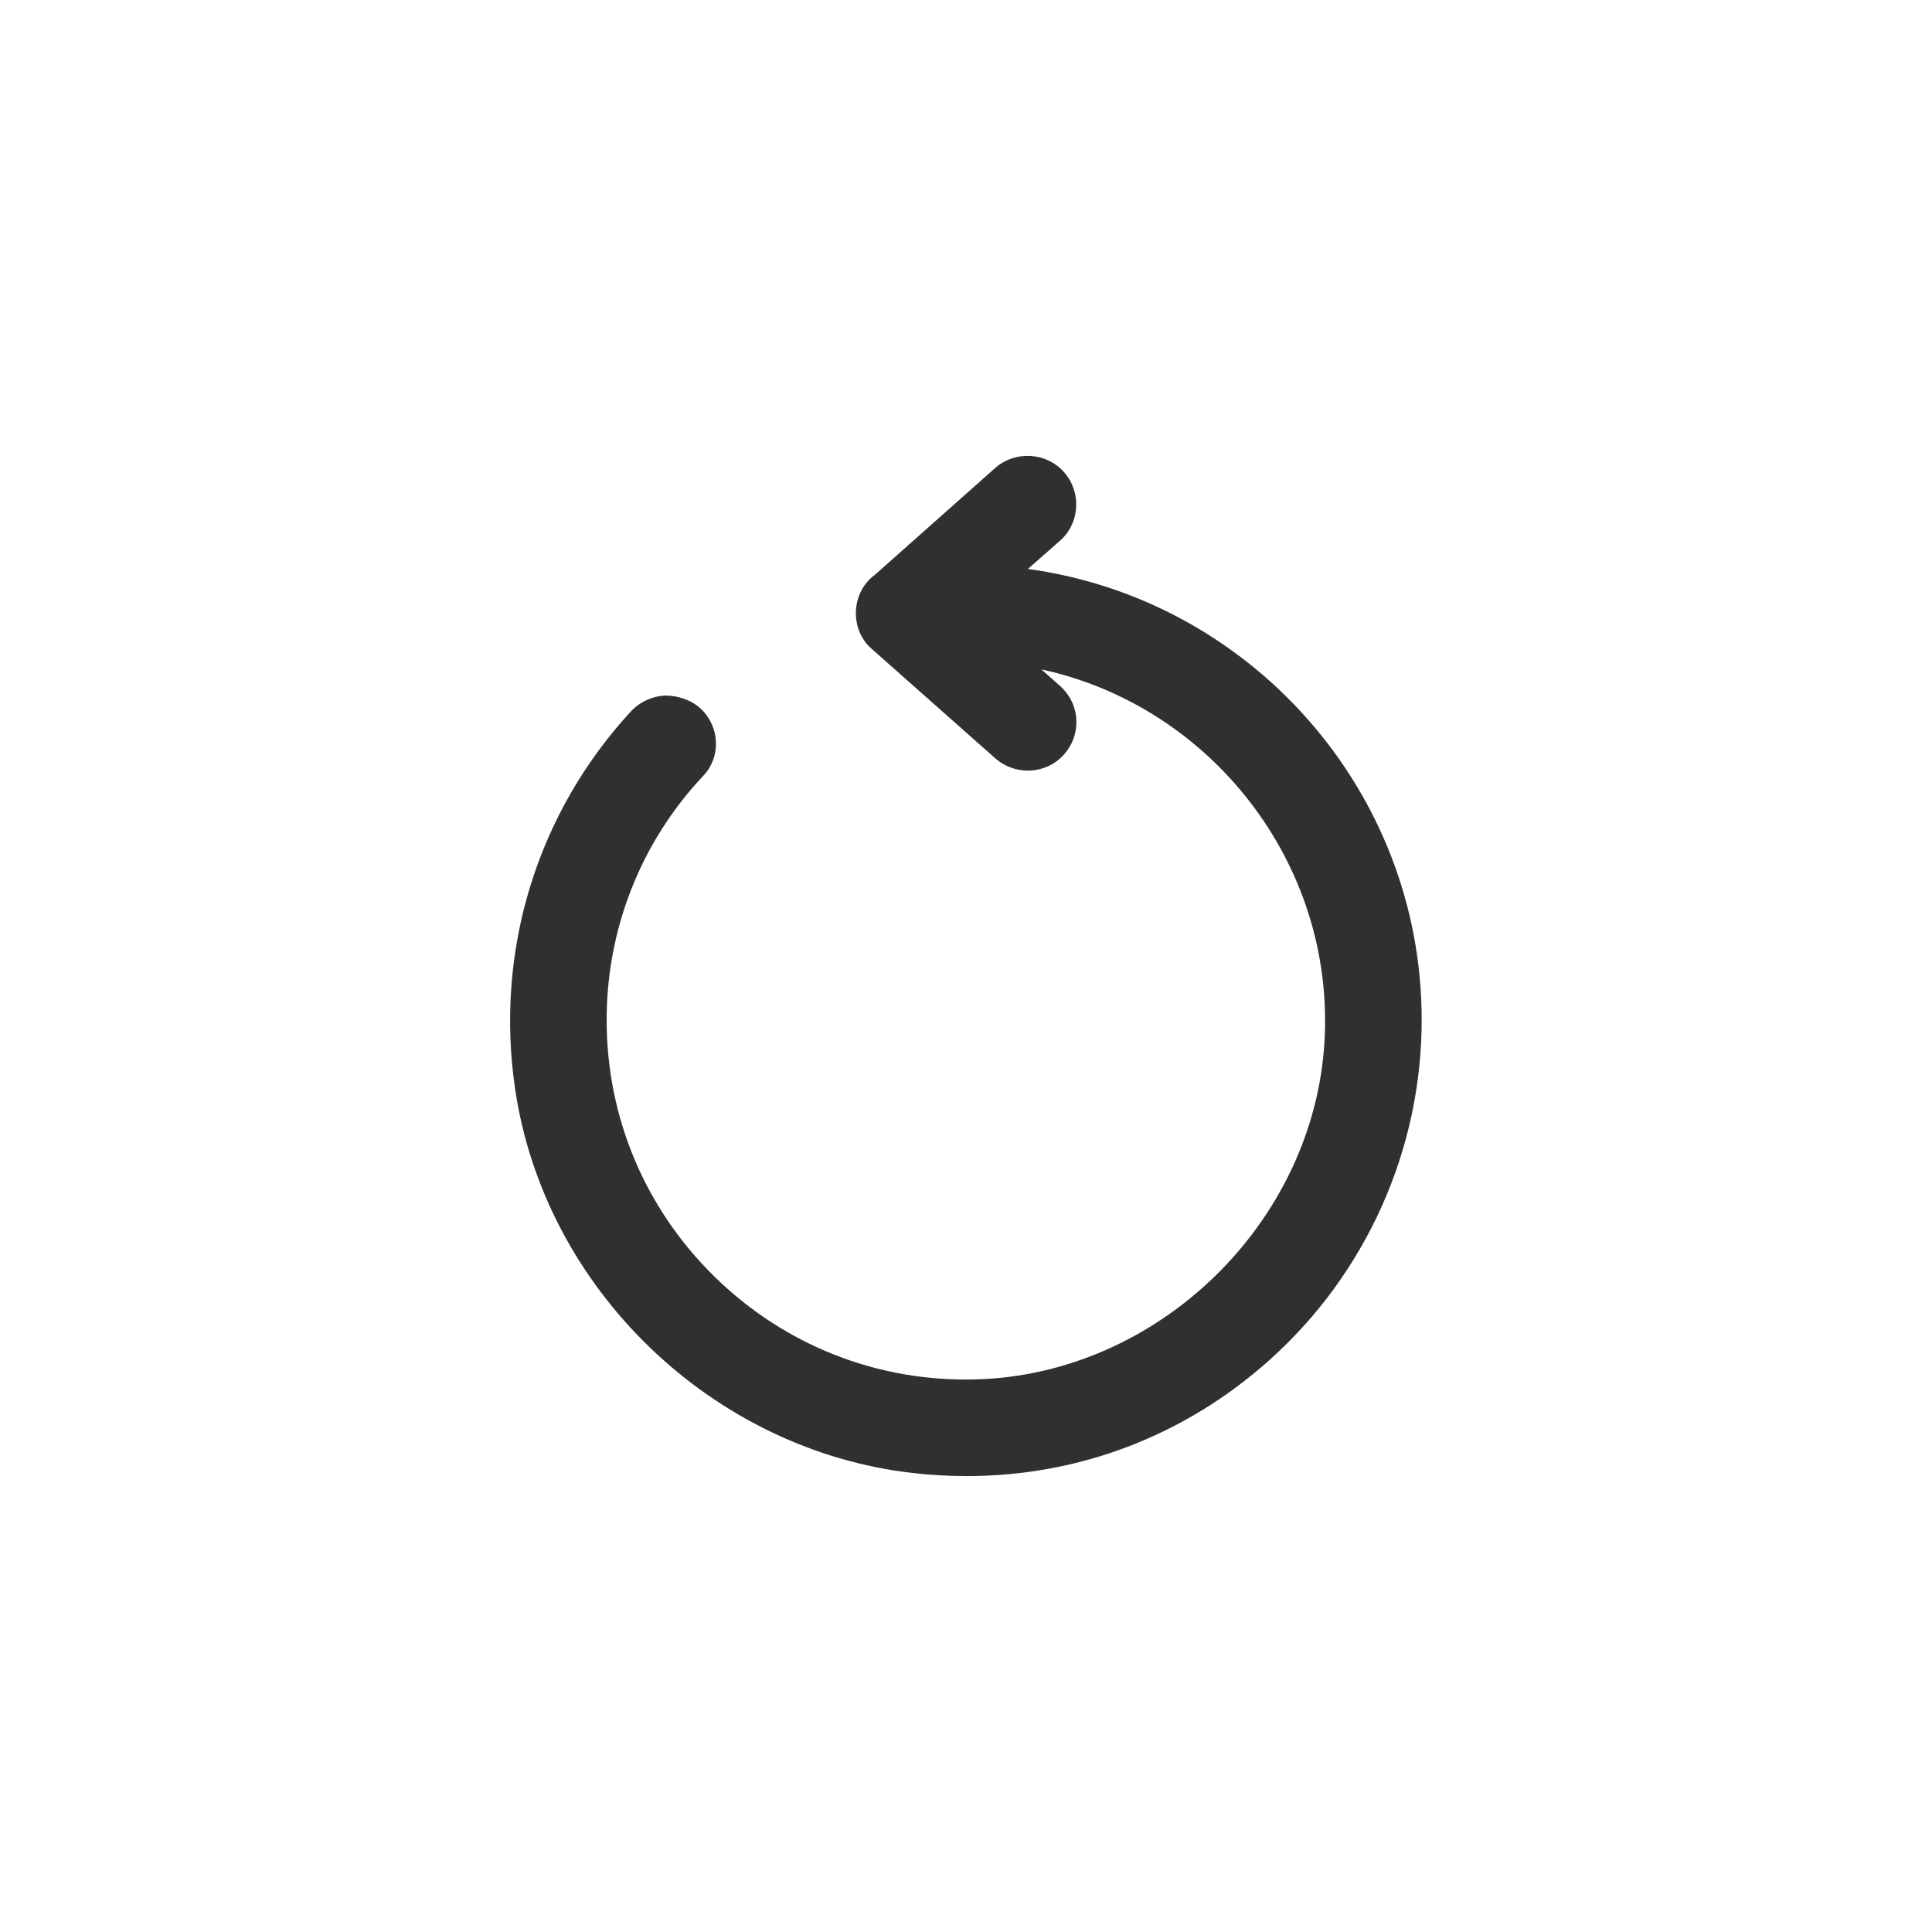
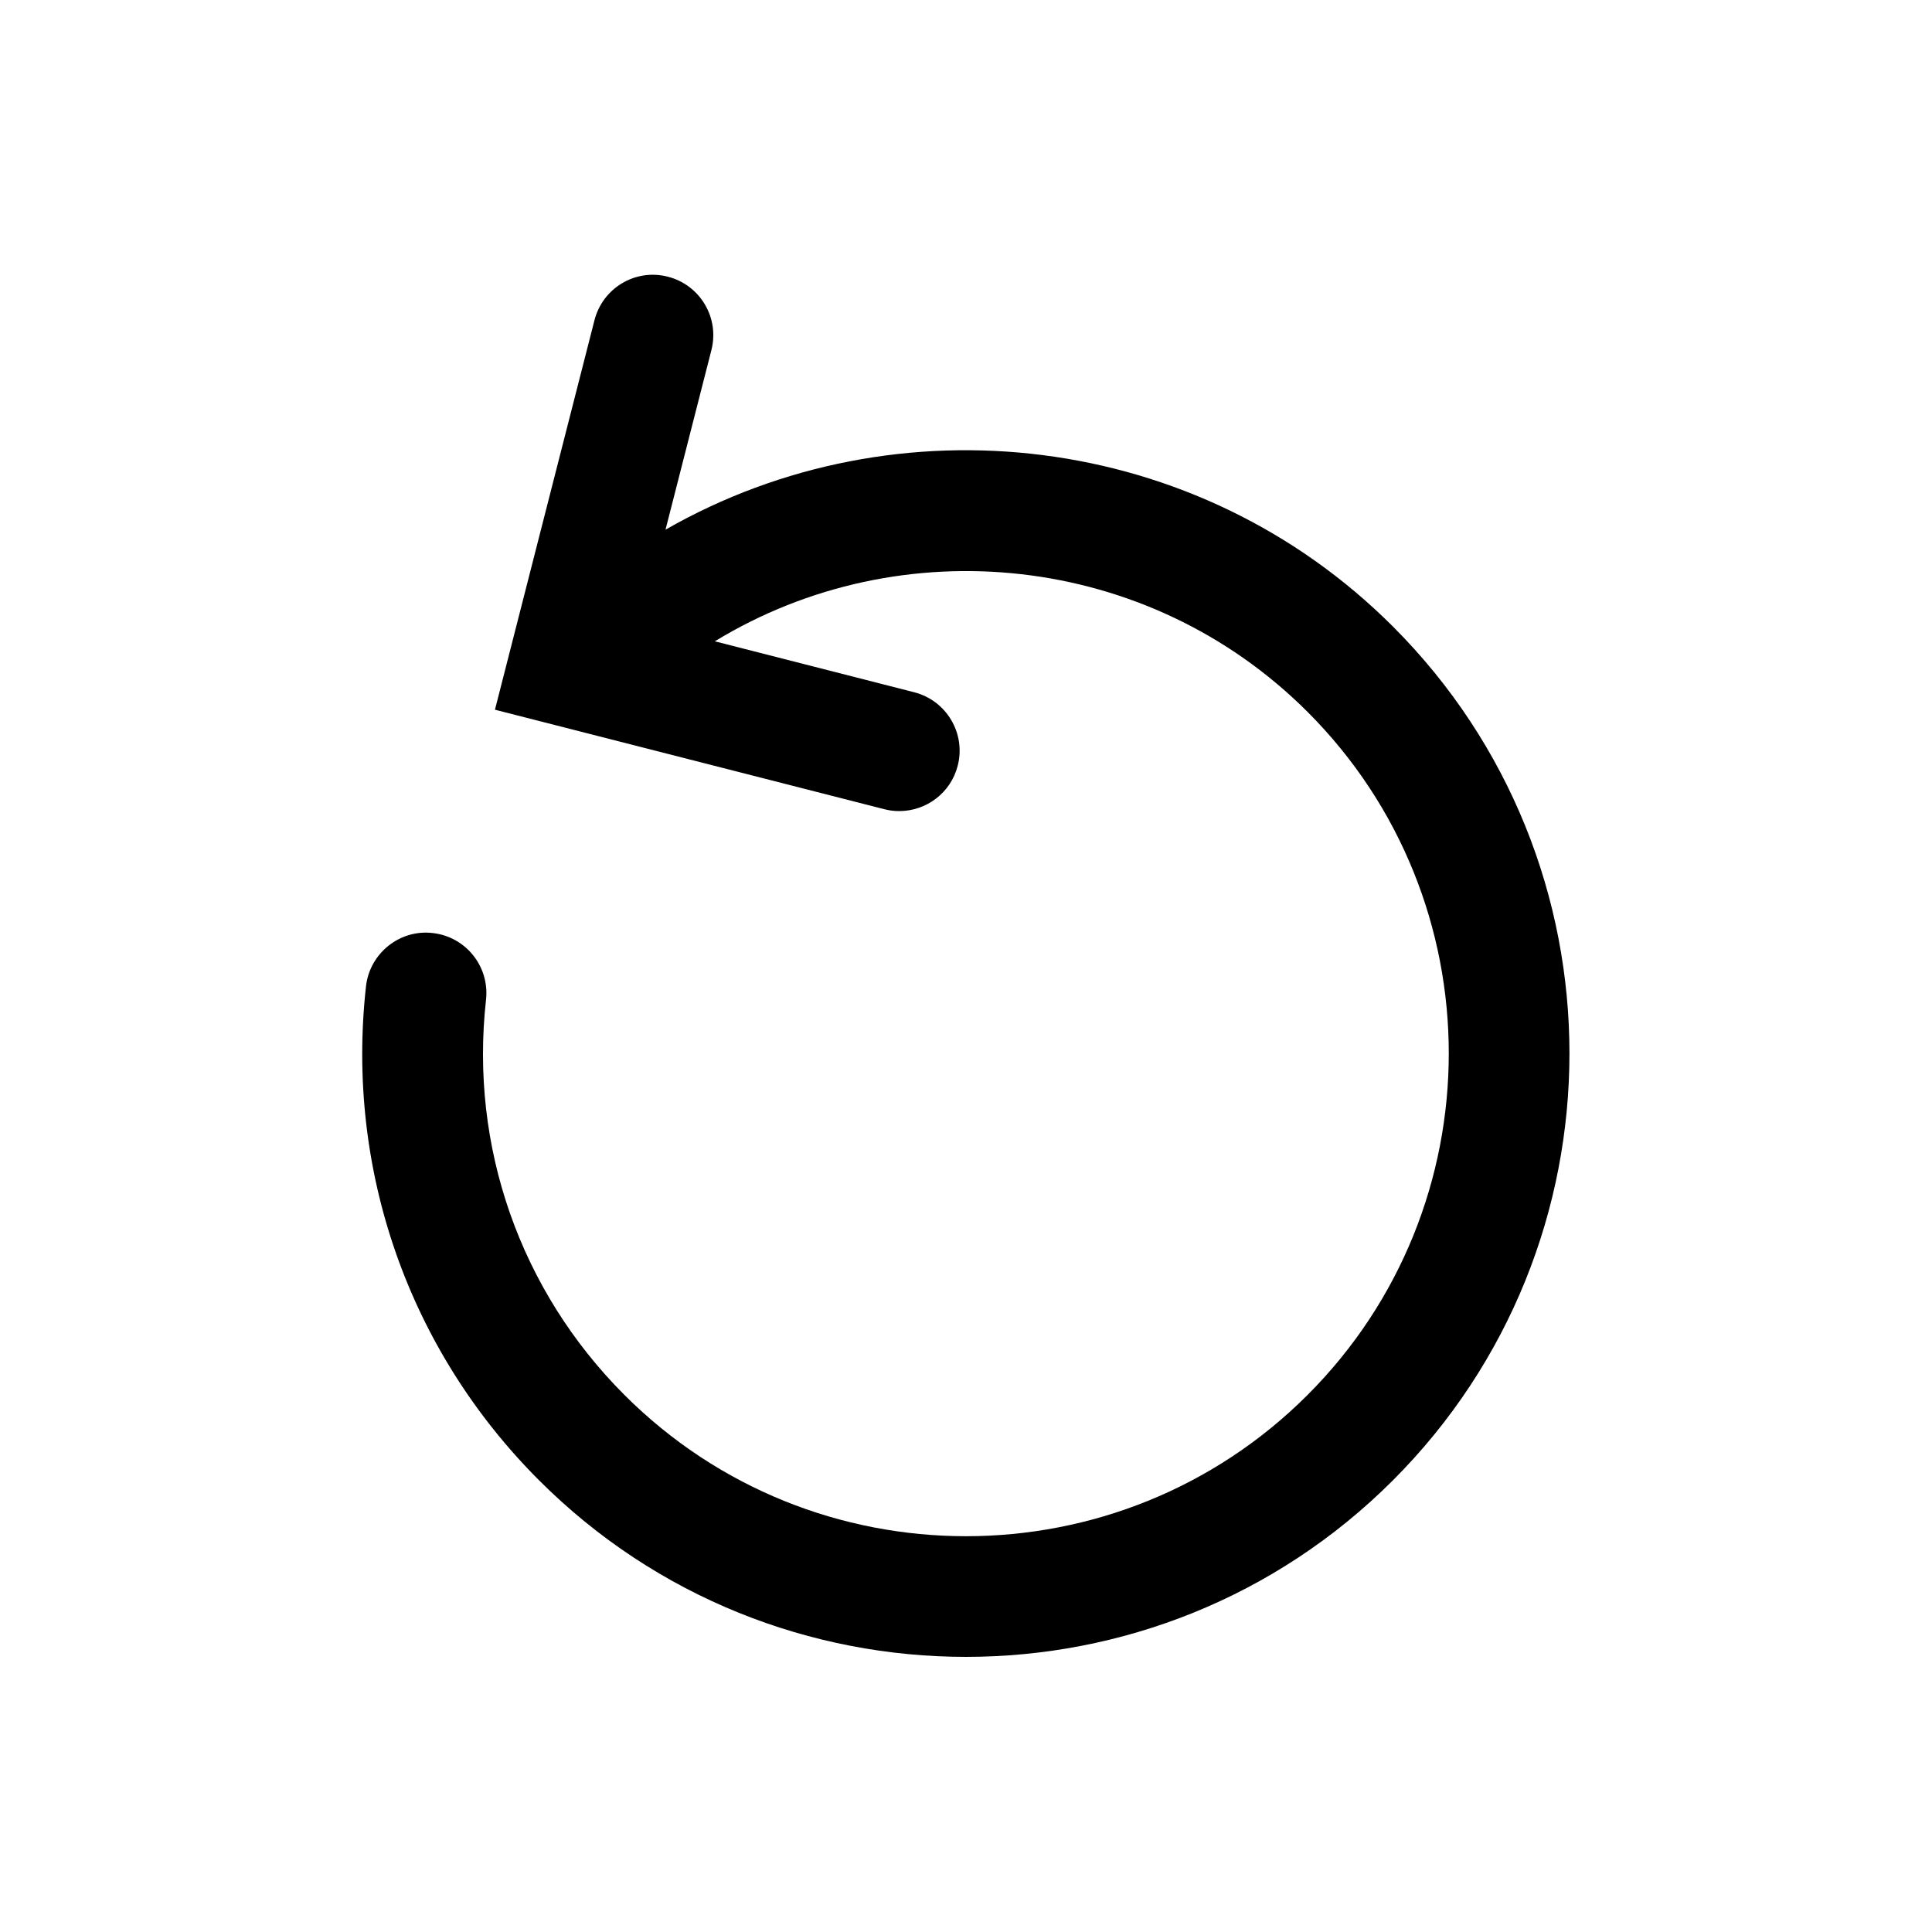
- <svg xmlns="http://www.w3.org/2000/svg" style="enable-background:new 0 0 48 48;" version="1.1" viewBox="0 0 48 48" xml:space="preserve">
-   <g id="Padding__x26__Artboard" />
-   <g id="Icons">
-     <path d="M25.538,14.135l0.798-0.701c0.24-0.211,0.382-0.507,0.4-0.831   c0.019-0.323-0.088-0.633-0.3-0.873c-0.437-0.492-1.2-0.543-1.704-0.109l-3.007,2.67   c-0.017,0.011-0.033,0.022-0.046,0.034c-0.263,0.222-0.415,0.553-0.415,0.908   c0,0.359,0.147,0.682,0.409,0.902l3.062,2.712c0.231,0.2,0.517,0.298,0.801,0.298   c0.334,0,0.665-0.136,0.9-0.401c0.201-0.229,0.307-0.506,0.307-0.801   c0-0.346-0.144-0.665-0.408-0.902l-0.462-0.41c4.202,0.908,7.28,4.812,7.035,9.217   c-0.25,4.531-4.144,8.31-8.679,8.423c-2.42,0.063-4.721-0.84-6.46-2.536   c-1.739-1.696-2.697-3.967-2.697-6.392c0-2.272,0.855-4.432,2.41-6.079   c0.428-0.455,0.404-1.189-0.052-1.638c-0.236-0.231-0.564-0.336-0.878-0.346   c-0.334,0.008-0.657,0.155-0.885,0.403c-2.331,2.533-3.376,5.952-2.868,9.38   c0.735,4.961,4.896,8.971,9.891,9.535c0.446,0.051,0.89,0.075,1.33,0.075   c2.781,0,5.41-0.998,7.513-2.877c2.407-2.15,3.788-5.232,3.788-8.454   C35.324,19.663,31.085,14.894,25.538,14.135z" style="fill:#303030;" />
+ <svg xmlns="http://www.w3.org/2000/svg" enable-background="new 0 0 32 32" height="32px" version="1.1" viewBox="0 0 32 32" width="32px" xml:space="preserve">
+   <g id="Guides" />
+   <g id="Mail" />
+   <g id="Cloud" />
+   <g id="Home" />
+   <g id="Back" />
+   <g id="Next" />
+   <g id="Reload">
+     <path d="M23.071,24.519c-1.949,1.949-4.51,2.924-7.071,2.924c-2.561,0-5.122-0.975-7.071-2.924   c-2.16-2.16-3.205-5.142-2.867-8.182c0.061-0.549,0.561-0.948,1.105-0.883c0.549,0.061,0.944,0.555,0.883,1.105   c-0.271,2.432,0.565,4.818,2.293,6.546c3.119,3.119,8.194,3.12,11.314,0c3.119-3.12,3.119-8.195,0-11.314   c-2.639-2.638-6.727-3.053-9.817-1.169l3.302,0.844c0.535,0.137,0.858,0.681,0.721,1.216   c-0.115,0.452-0.522,0.752-0.968,0.752c-0.082,0.001-0.165-0.01-0.248-0.031l-6.449-1.648l1.648-6.45   C9.982,4.77,10.525,4.444,11.062,4.583c0.535,0.137,0.858,0.681,0.721,1.216l-0.76,2.974   c3.836-2.197,8.814-1.63,12.047,1.603C26.97,14.275,26.97,20.619,23.071,24.519z" />
  </g>
+   <g id="Buble" />
+   <g id="Accept" />
+   <g id="Reject" />
+   <g id="User" />
+   <g id="Download" />
+   <g id="Upload" />
+   <g id="Camera" />
+   <g id="Notification" />
+   <g id="About" />
+   <g id="Search" />
+   <g id="Cart" />
+   <g id="Sound" />
+   <g id="List" />
+   <g id="Settings" />
</svg>
